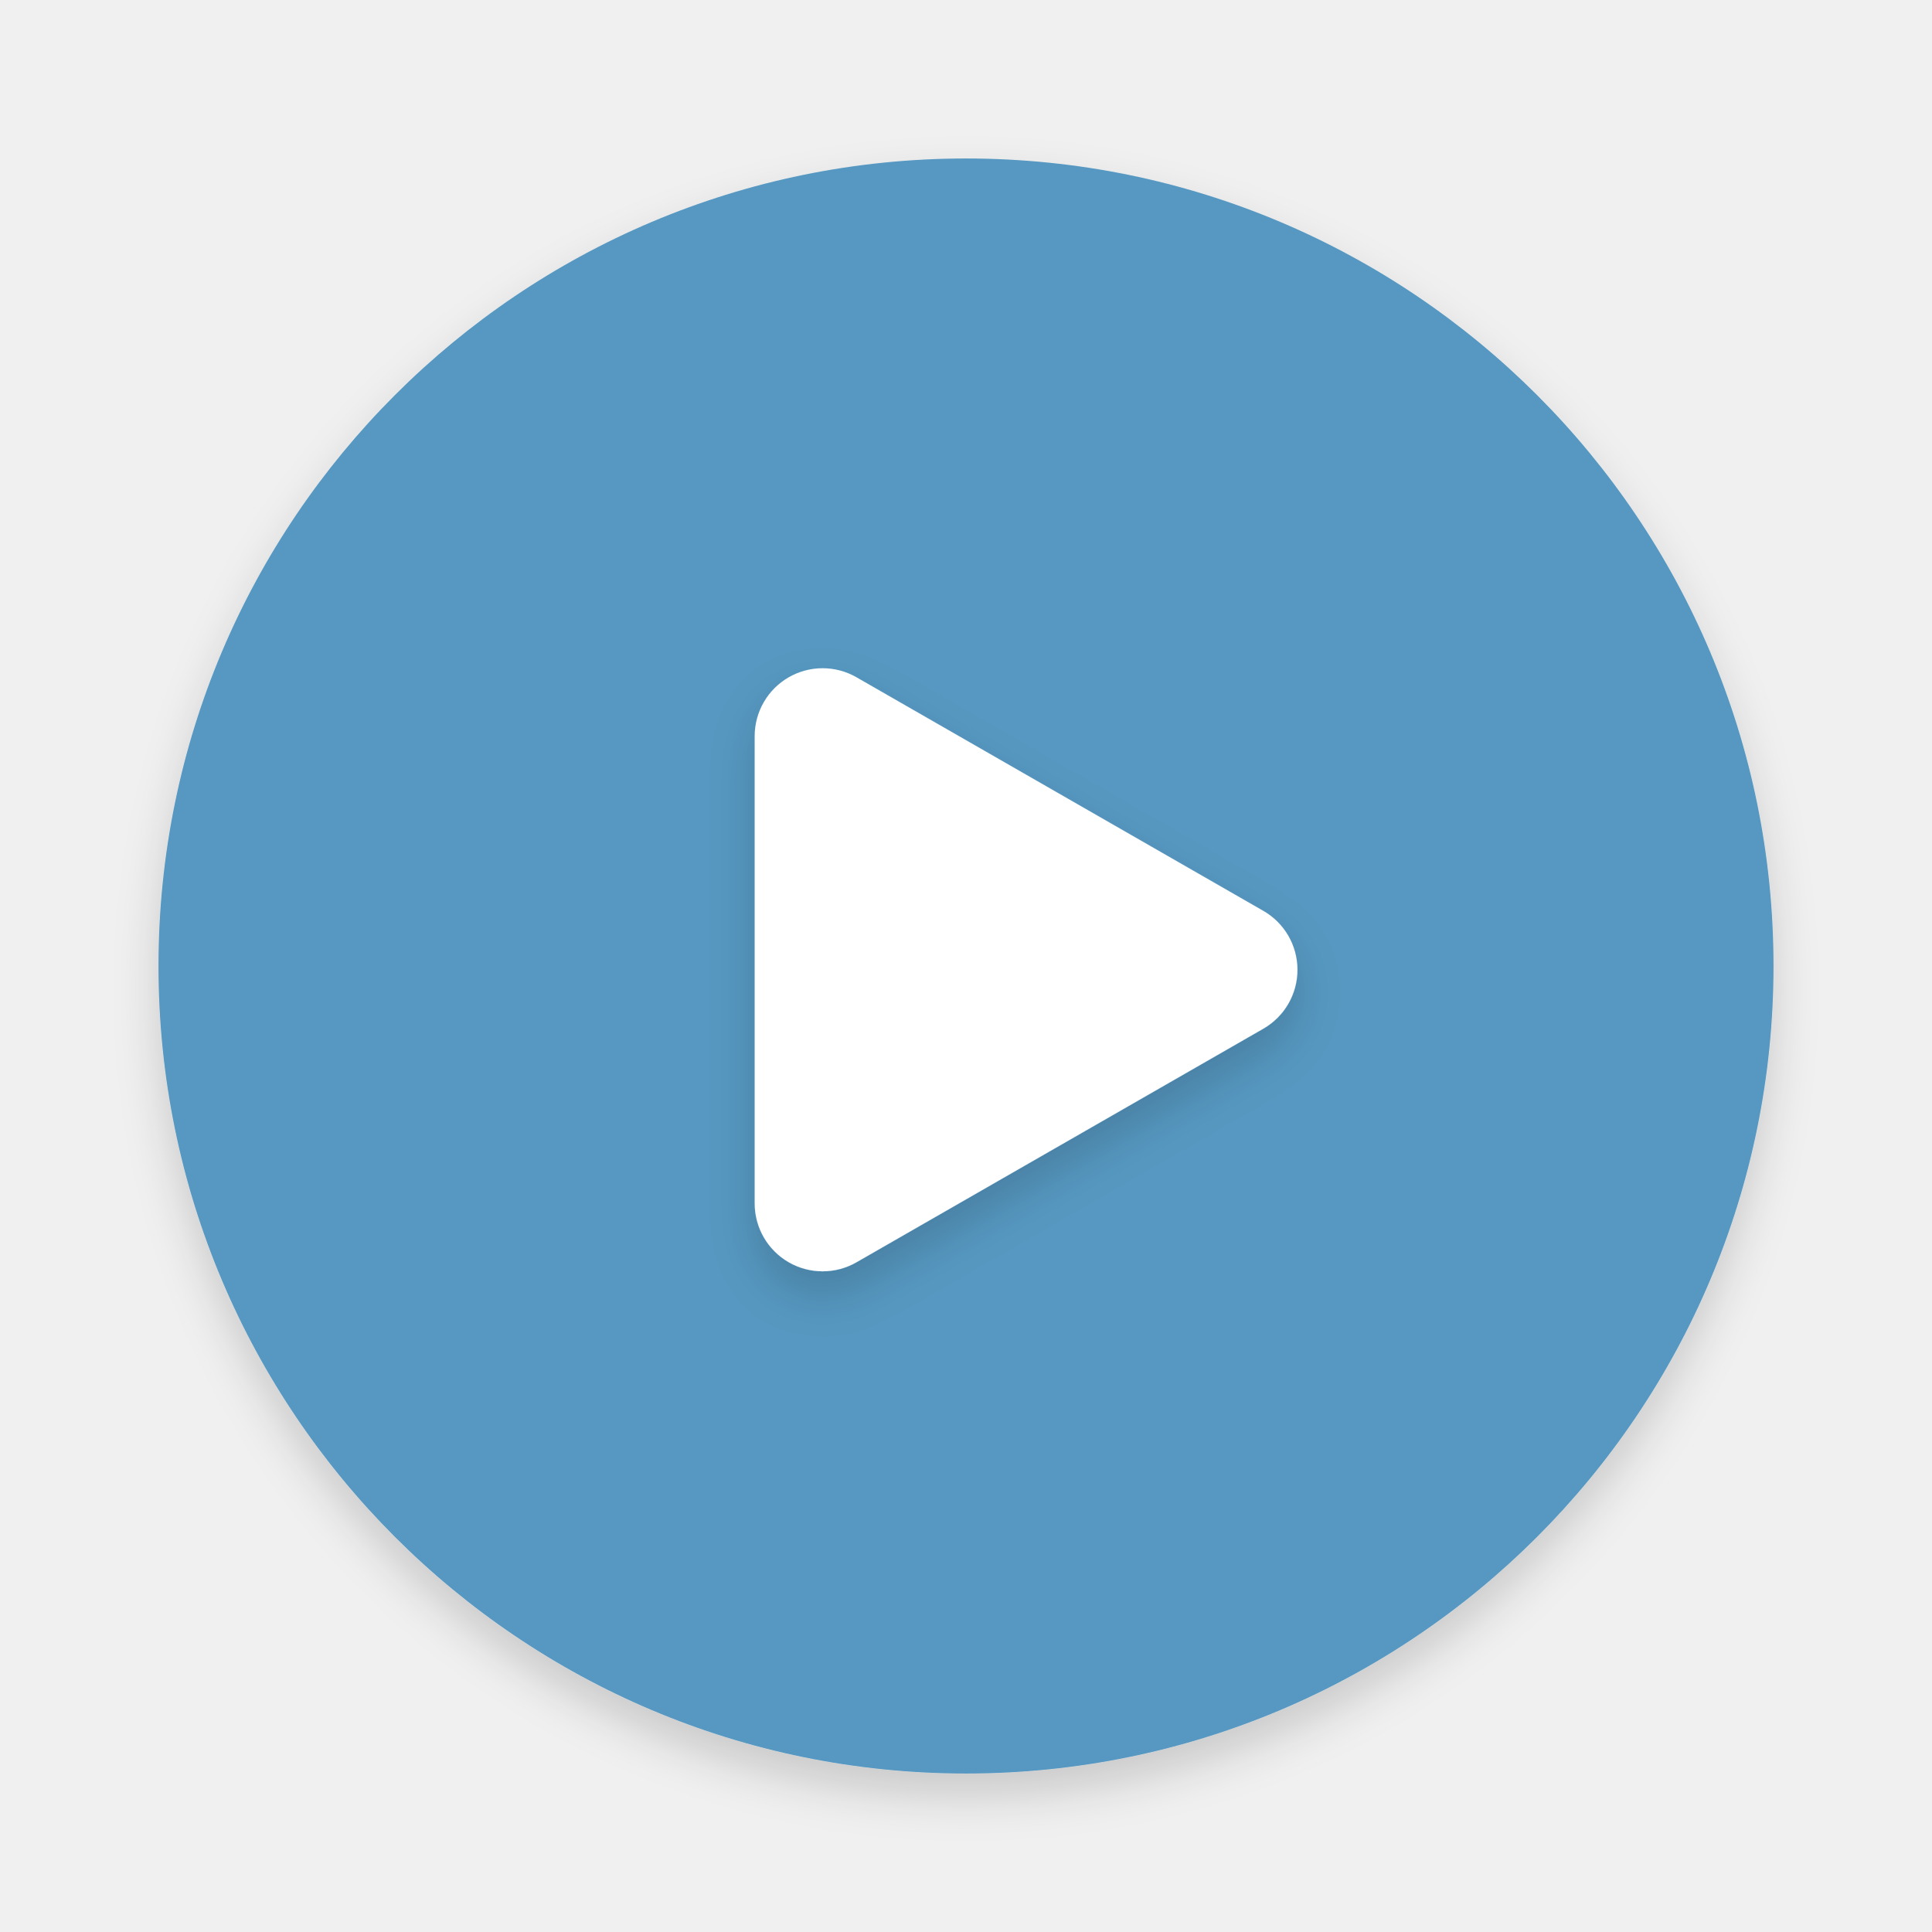
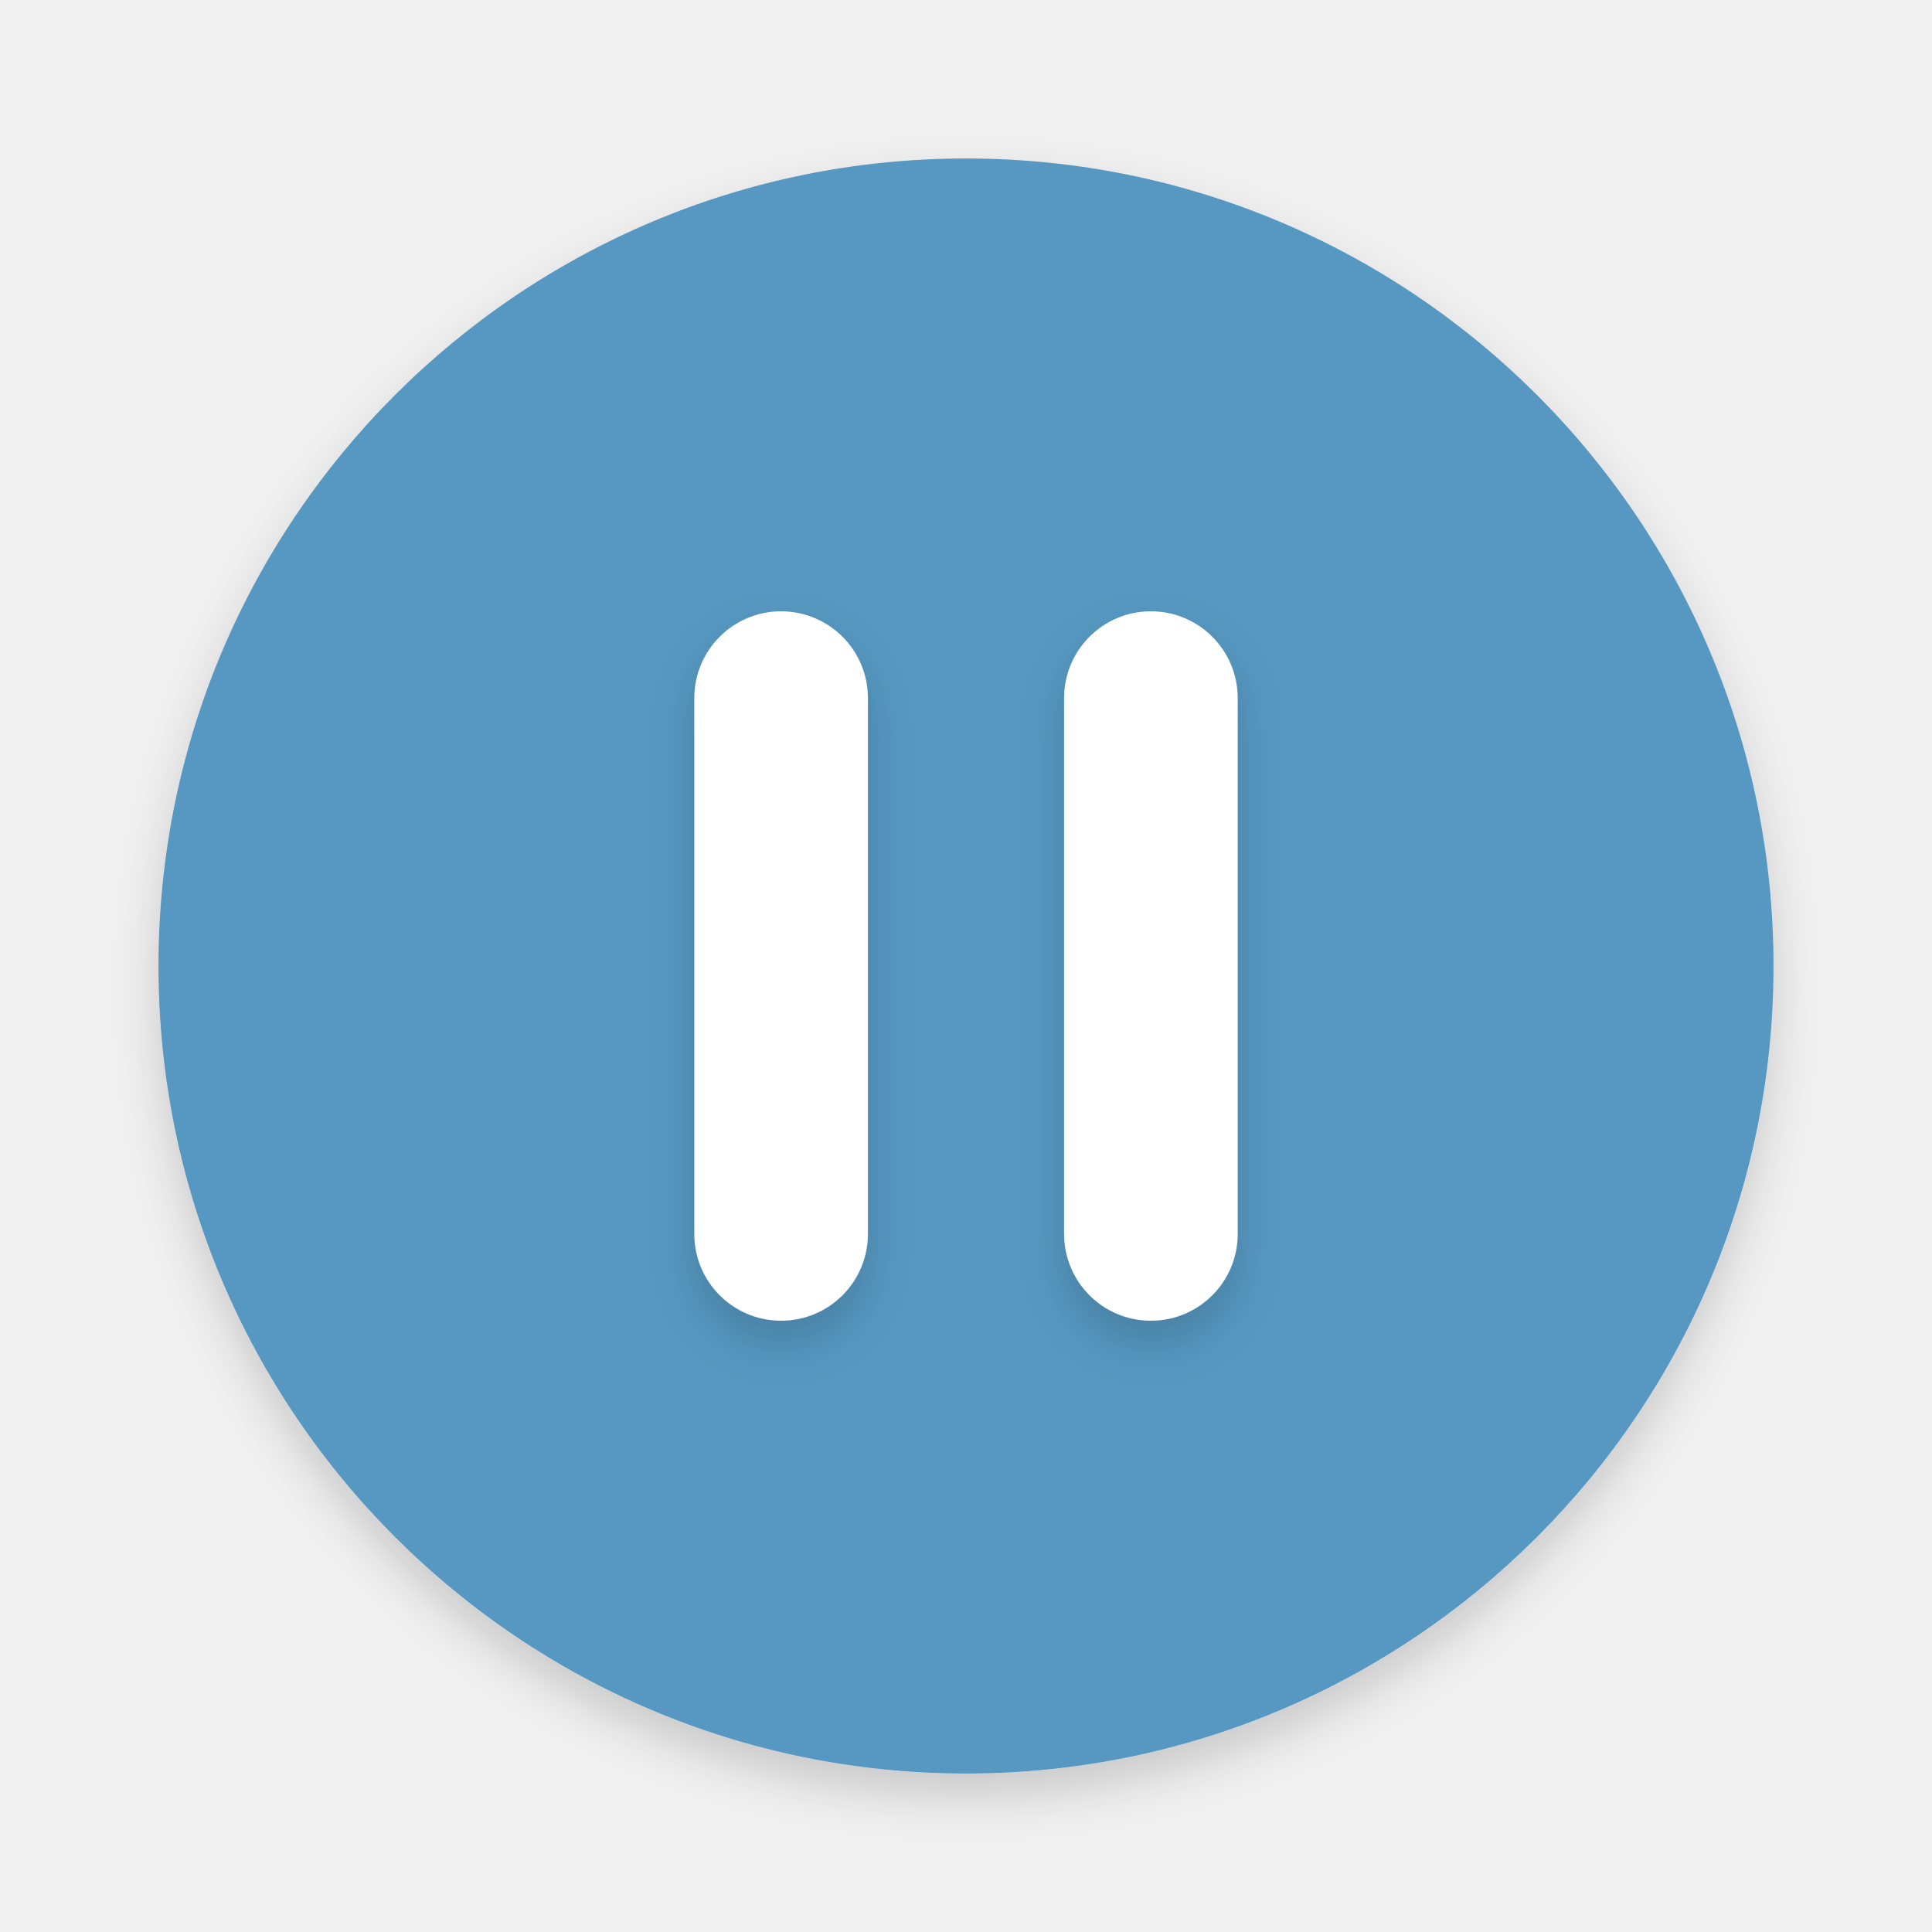
<svg xmlns="http://www.w3.org/2000/svg" width="256" height="256" viewBox="0 0 256 256">
  <defs>
-     <style>.a{clip-path:url(#f);}.b{fill:#5698c1;}.c{fill:#fff;}.d{filter:url(#c);}.e{filter:url(#a);}</style>
+     <style>.a{clip-path:url(#h);}.b{fill:#5698c1;}.c{fill:#fff;}.d{filter:url(#e);}.e{filter:url(#c);}.f{filter:url(#a);}</style>
    <filter id="a" x="12" y="15" width="232" height="232" filterUnits="userSpaceOnUse">
      <feOffset dy="3" input="SourceAlpha" />
      <feGaussianBlur stdDeviation="3" result="b" />
      <feFlood flood-opacity="0.161" />
      <feComposite operator="in" in2="b" />
      <feComposite in="SourceGraphic" />
    </filter>
-     <filter id="c" x="91" y="76" width="99" height="111" filterUnits="userSpaceOnUse">
+     <filter id="c" x="83" y="75" width="41" height="112" filterUnits="userSpaceOnUse">
      <feOffset dy="3" input="SourceAlpha" />
      <feGaussianBlur stdDeviation="3" result="d" />
      <feFlood flood-opacity="0.161" />
      <feComposite operator="in" in2="d" />
      <feComposite in="SourceGraphic" />
    </filter>
-     <clipPath id="f">
+     <filter id="e" x="132" y="75" width="41" height="112" filterUnits="userSpaceOnUse">
+       <feOffset dy="3" input="SourceAlpha" />
+       <feGaussianBlur stdDeviation="3" result="f" />
+       <feFlood flood-opacity="0.161" />
+       <feComposite operator="in" in2="f" />
+       <feComposite in="SourceGraphic" />
+     </filter>
+     <clipPath id="h">
      <rect width="256" height="256" />
    </clipPath>
  </defs>
-   <g id="e" class="a">
-     <g class="e" transform="matrix(1, 0, 0, 1, 0, 0)">
+   <g id="g" class="a">
+     <g class="f" transform="matrix(1, 0, 0, 1, 0, 0)">
      <rect class="b" width="214" height="214" rx="107" transform="translate(21 21)" />
    </g>
+     <g class="e" transform="matrix(1, 0, 0, 1, 0, 0)">
+       <rect class="c" width="23" height="94" rx="11.5" transform="translate(92 81)" />
+     </g>
    <g class="d" transform="matrix(1, 0, 0, 1, 0, 0)">
-       <path class="c" d="M38.695,13.6a9,9,0,0,1,15.611,0L85.261,67.519A9,9,0,0,1,77.456,81H15.544A9,9,0,0,1,7.739,67.519Z" transform="translate(181 82) rotate(90)" />
+       <rect class="c" width="23" height="94" rx="11.5" transform="translate(141 81)" />
    </g>
  </g>
</svg>
